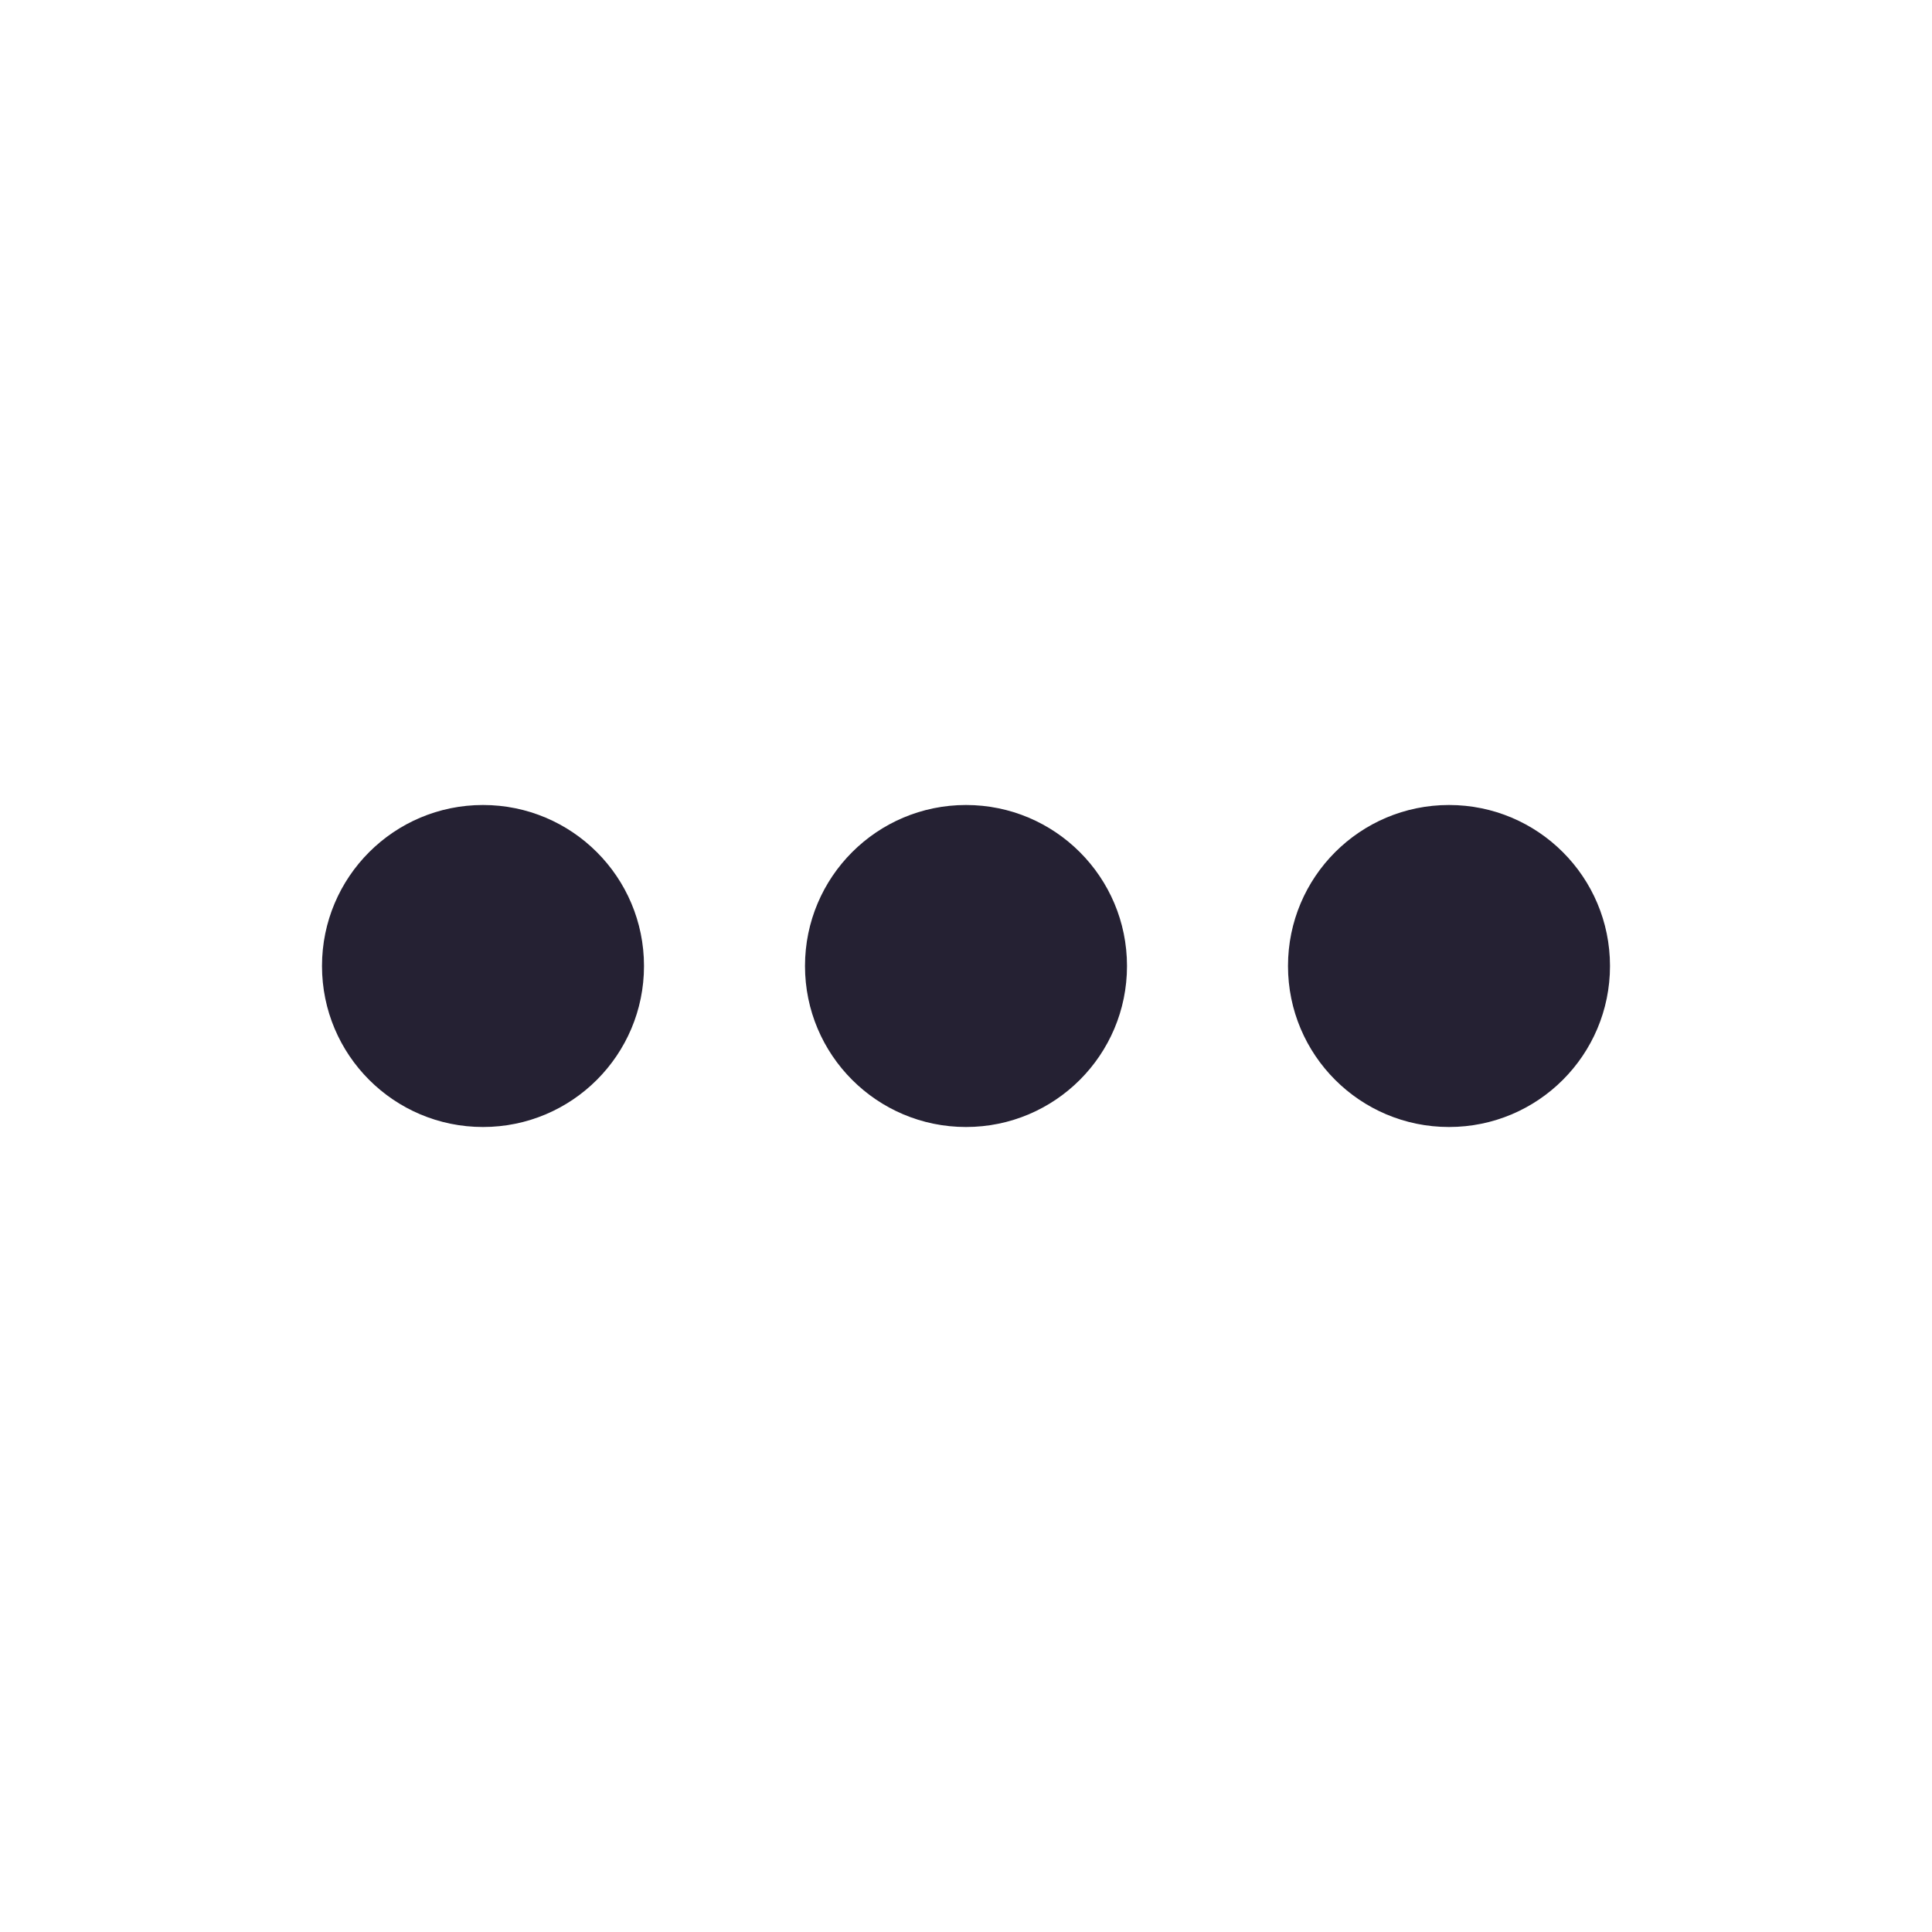
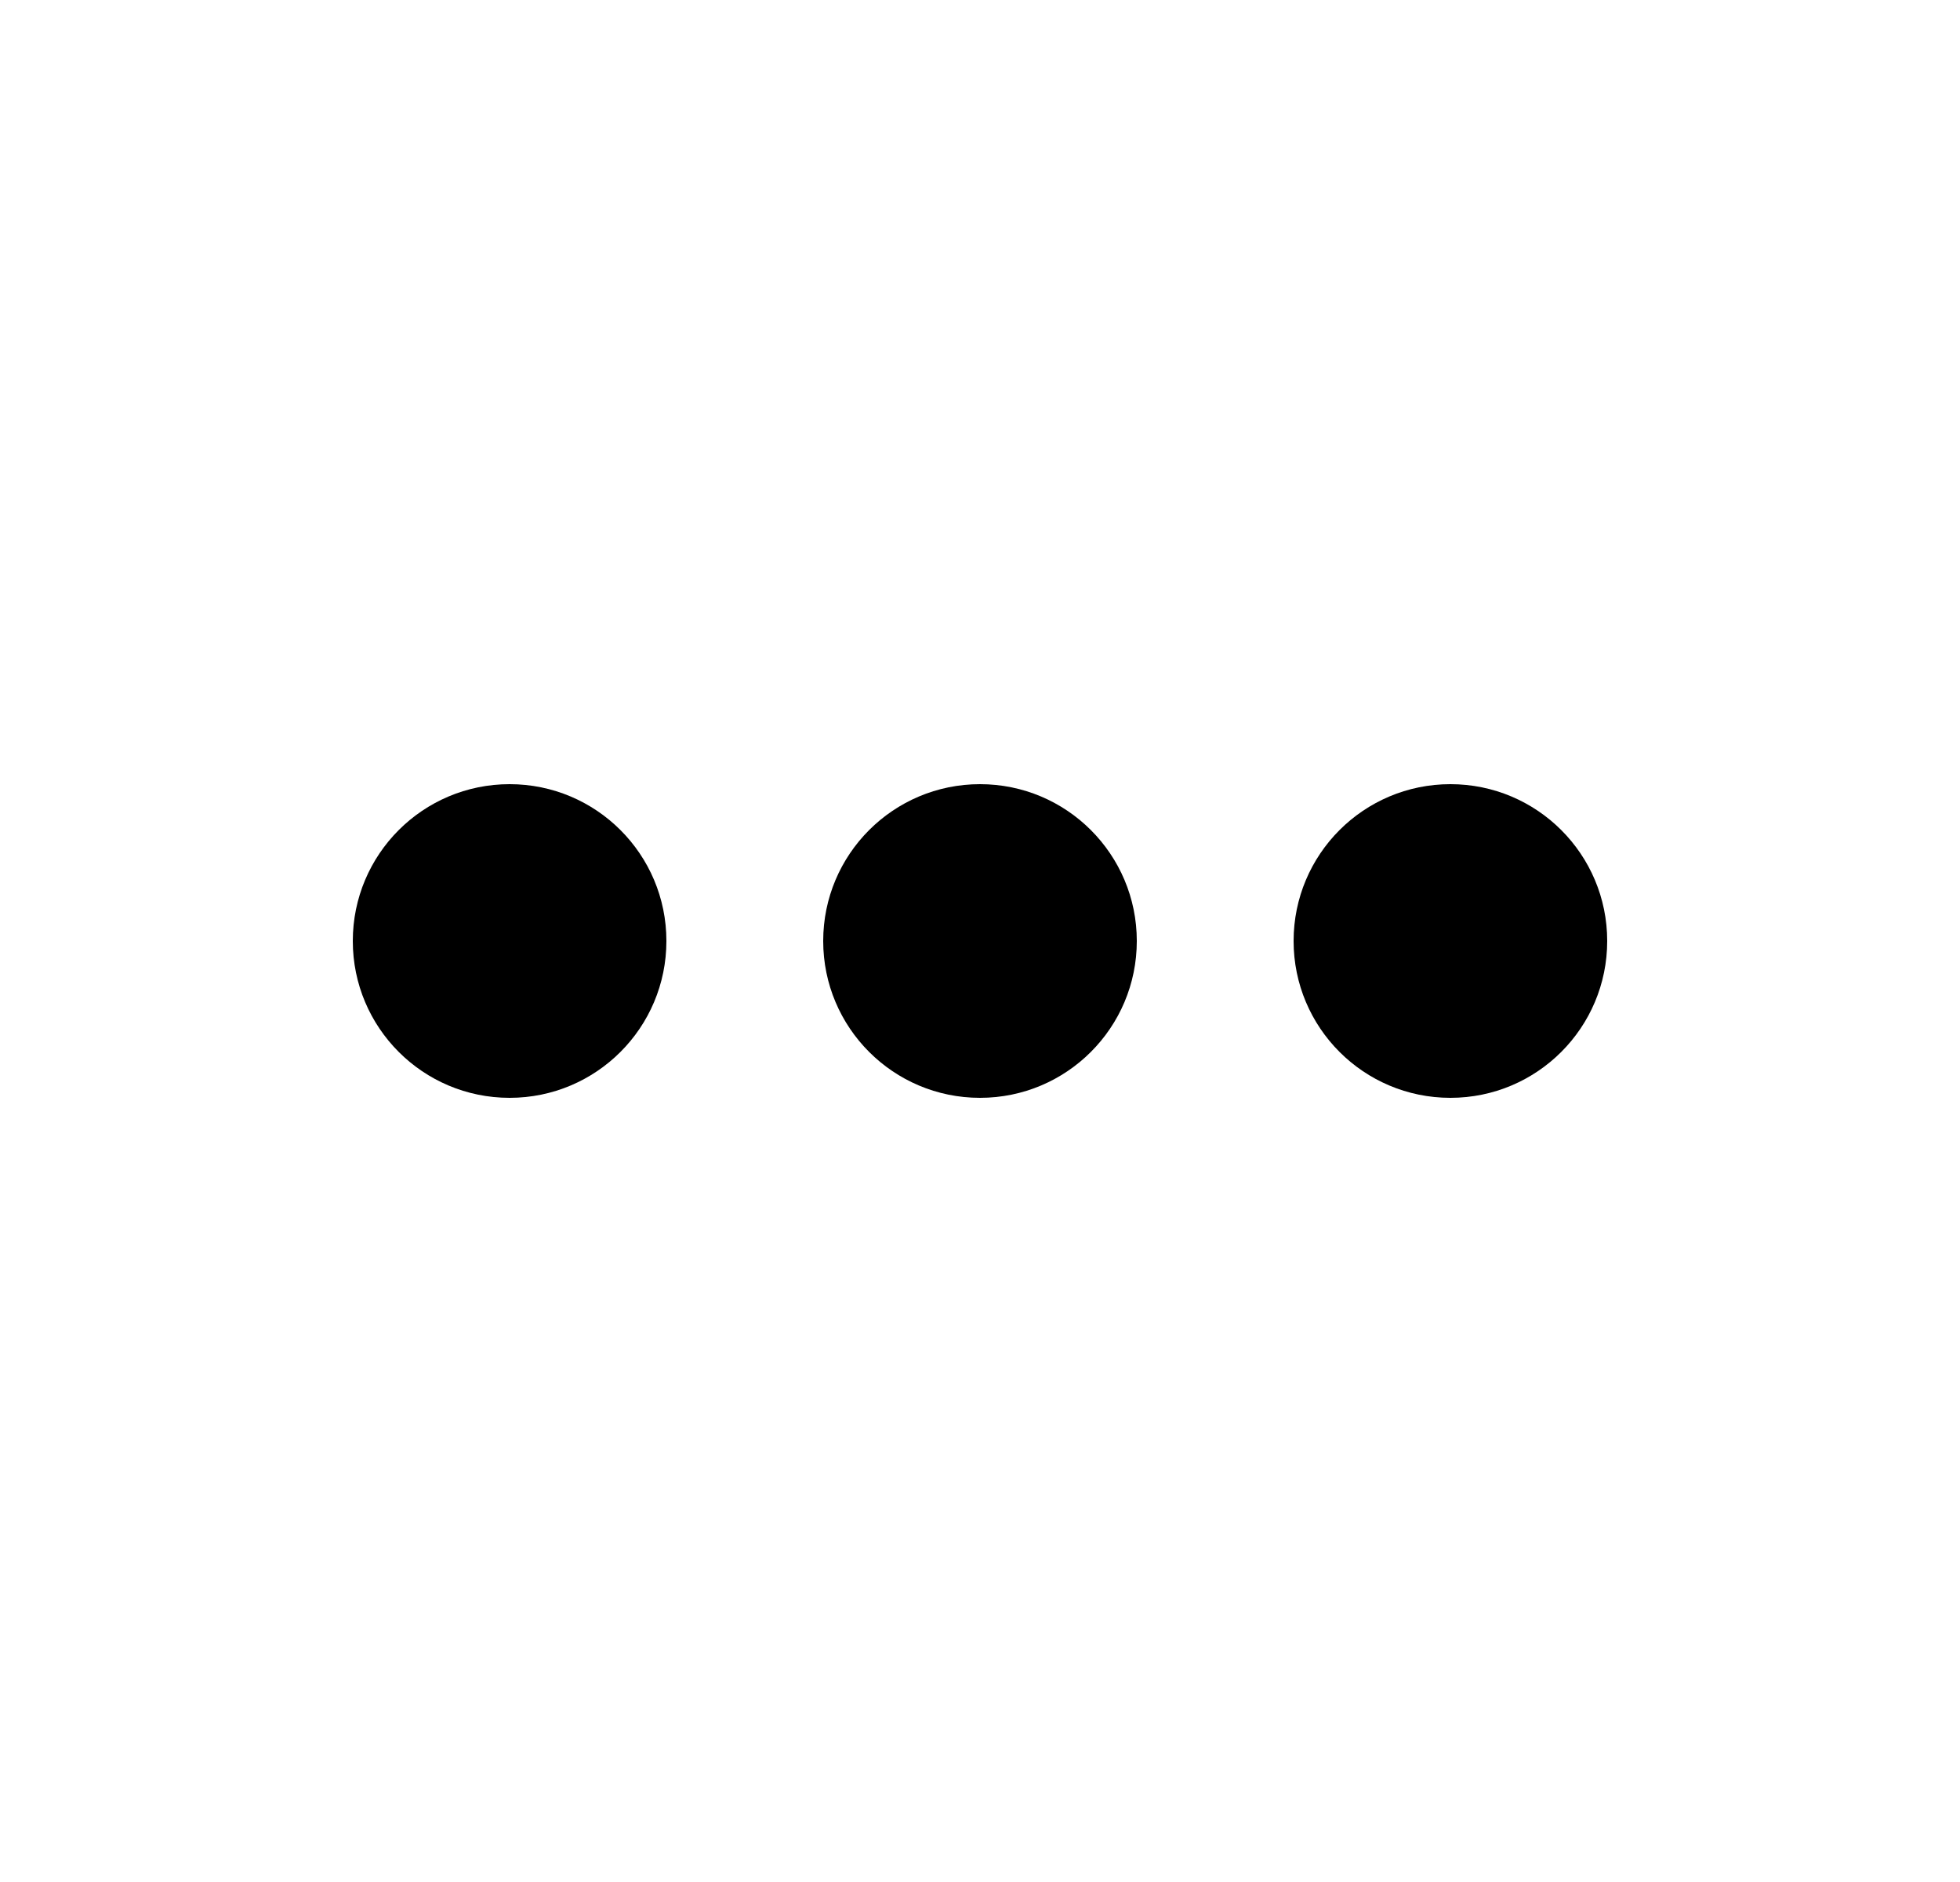
- <svg xmlns="http://www.w3.org/2000/svg" width="24" height="24" viewBox="0 0 24 24" fill="none">
-   <path d="M6 10C4.895 10 4 10.895 4 12C4 13.105 4.895 14 6 14C7.105 14 8 13.105 8 12C8 10.895 7.105 10 6 10ZM18 10C16.895 10 16 10.895 16 12C16 13.105 16.895 14 18 14C19.105 14 20 13.105 20 12C20 10.895 19.105 10 18 10ZM12 10C10.895 10 10 10.895 10 12C10 13.105 10.895 14 12 14C13.105 14 14 13.105 14 12C14 10.895 13.105 10 12 10Z" fill="#252133" />
+ <svg xmlns="http://www.w3.org/2000/svg" width="25" height="24" viewBox="0 0 25 24" fill="none">
+   <path d="M6.5 10C5.395 10 4.5 10.895 4.5 12C4.5 13.105 5.395 14 6.5 14C7.605 14 8.5 13.105 8.5 12C8.5 10.895 7.605 10 6.5 10ZM18.5 10C17.395 10 16.5 10.895 16.5 12C16.5 13.105 17.395 14 18.5 14C19.605 14 20.5 13.105 20.5 12C20.5 10.895 19.605 10 18.5 10ZM12.5 10C11.395 10 10.5 10.895 10.5 12C10.5 13.105 11.395 14 12.5 14C13.605 14 14.5 13.105 14.5 12C14.5 10.895 13.605 10 12.5 10Z" fill="black" />
</svg>
